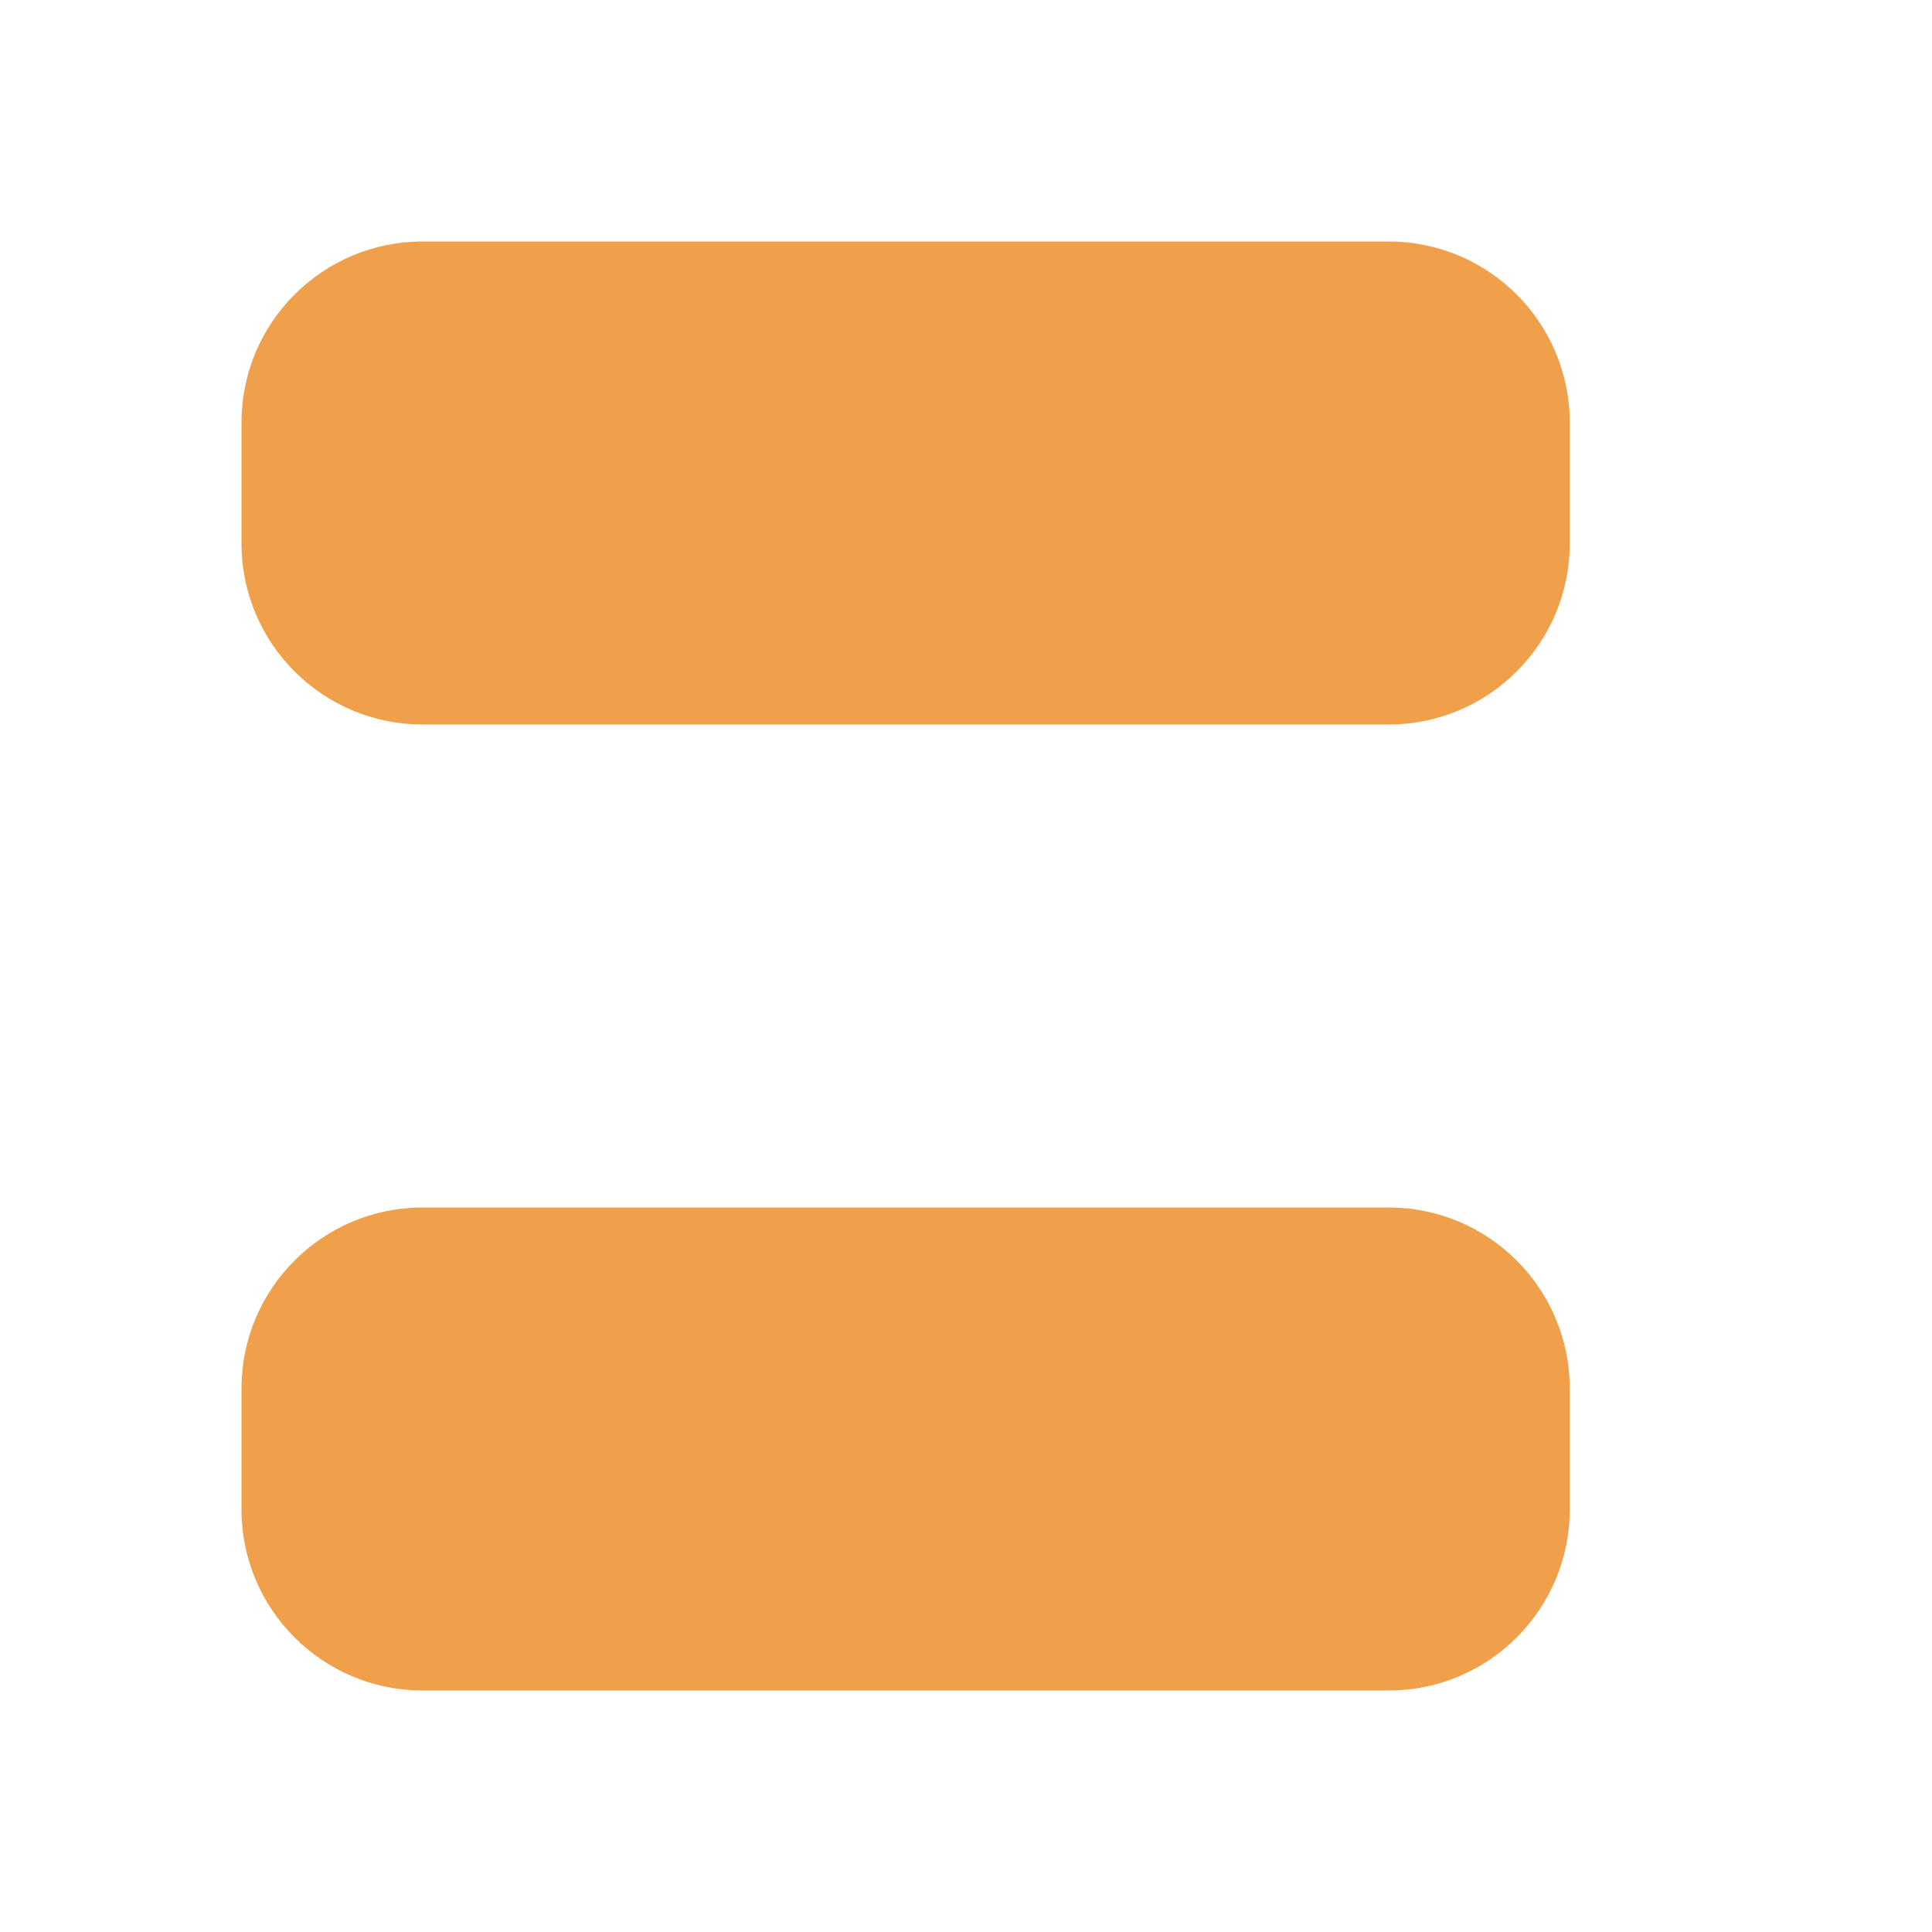
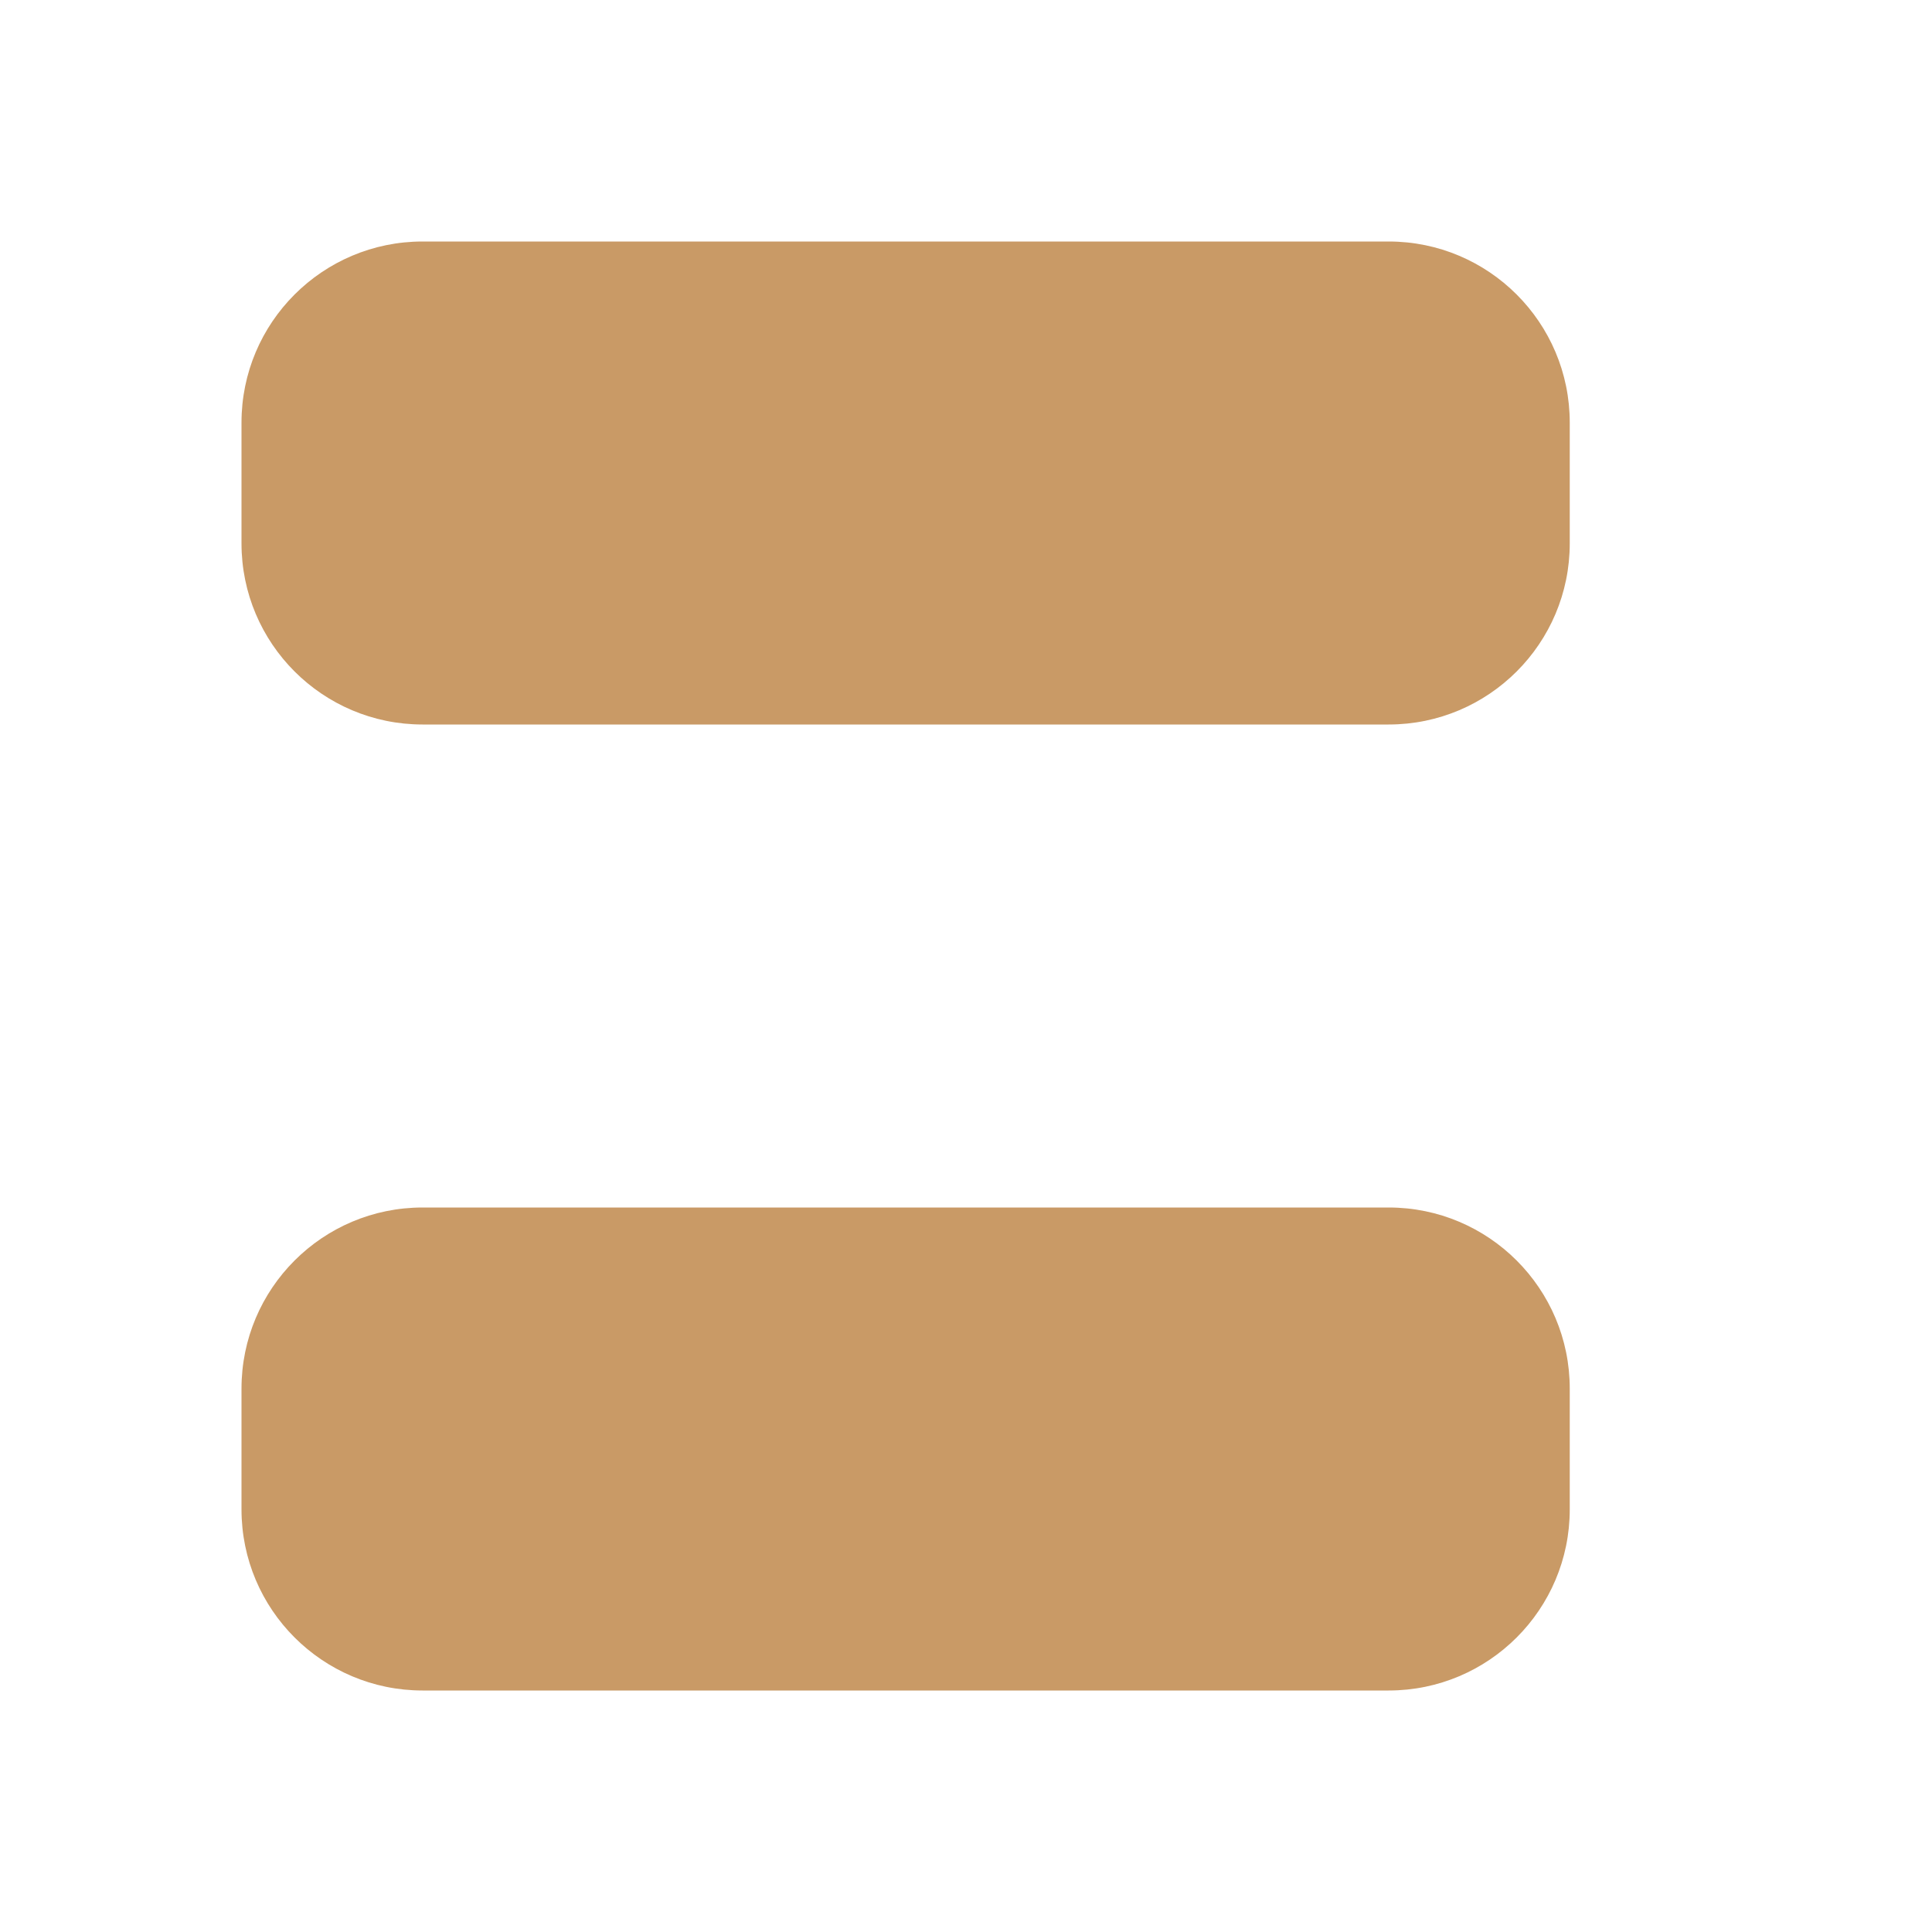
<svg xmlns="http://www.w3.org/2000/svg" width="16" height="16" viewBox="0 0 16 16" fill="none">
-   <rect x="2" y="2" width="11" height="4" rx="1.5" fill="#F0A04B" />
-   <rect x="2" y="10" width="11" height="4" rx="1.5" fill="#F0A04B" />
+   <rect x="2" y="2" width="11" height="4" rx="1.5" fill="#C99A66" />
+   <rect x="2" y="10" width="11" height="4" rx="1.5" fill="#C99A66" />
</svg>
